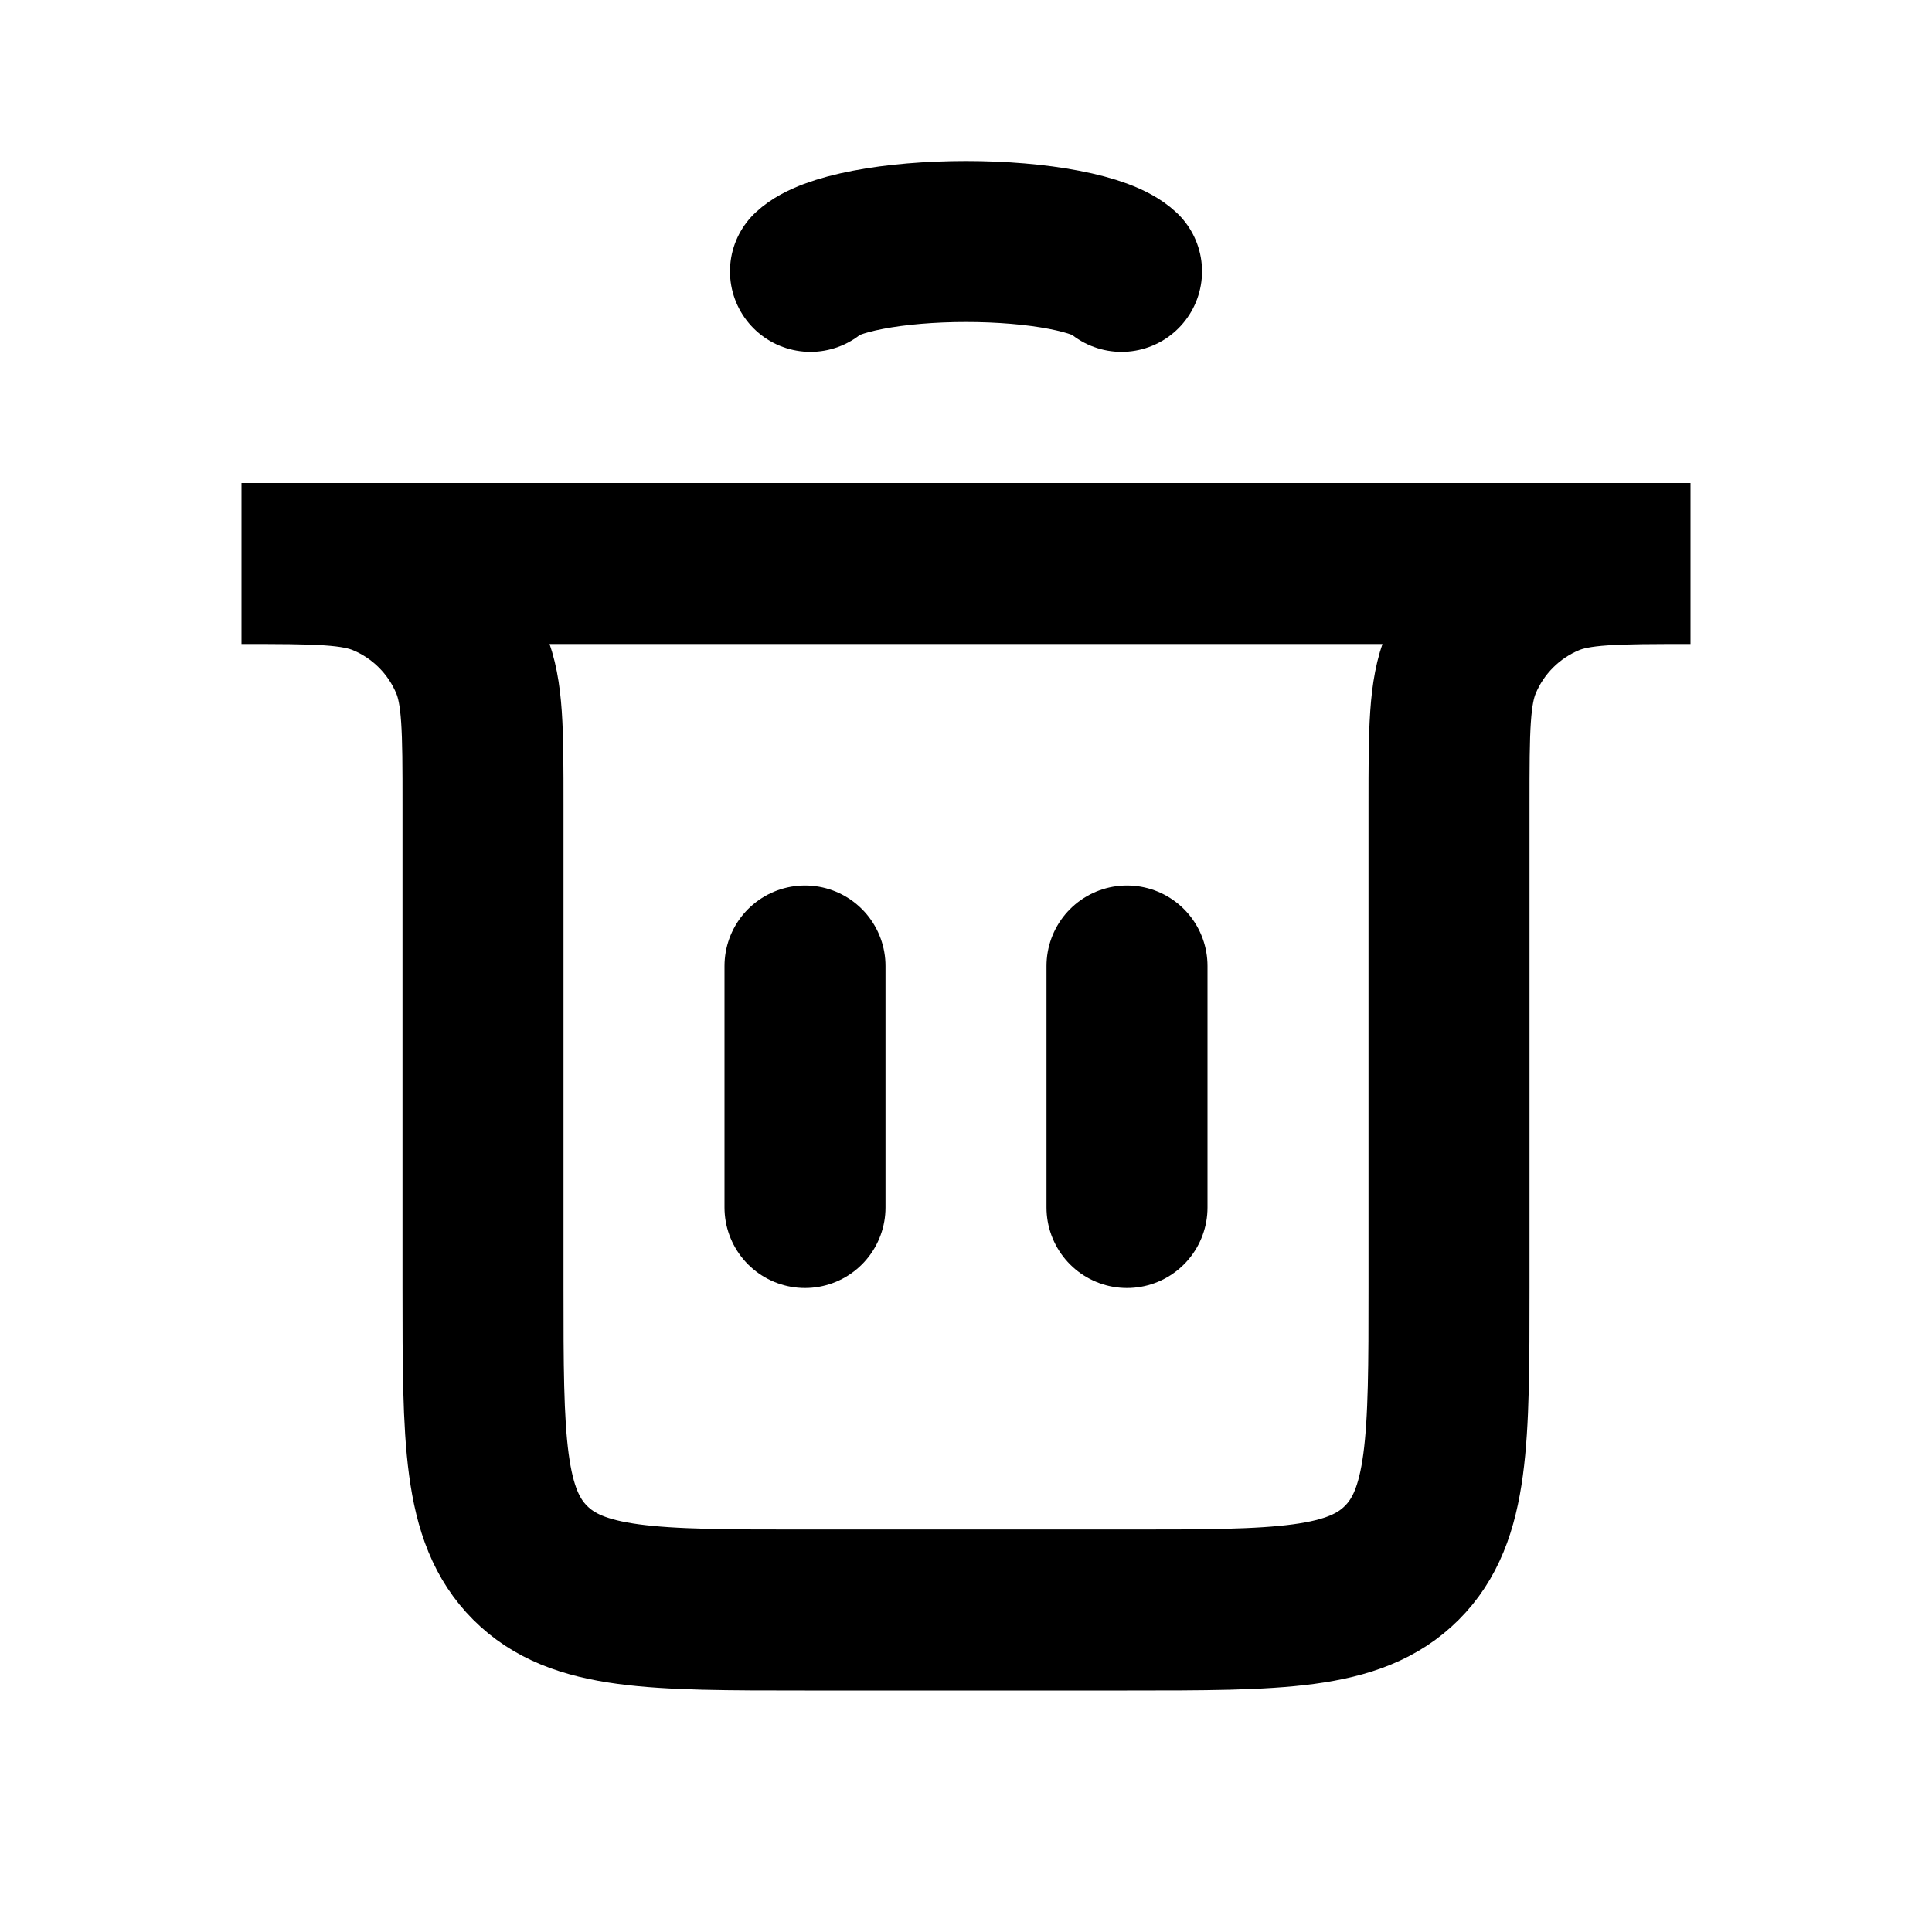
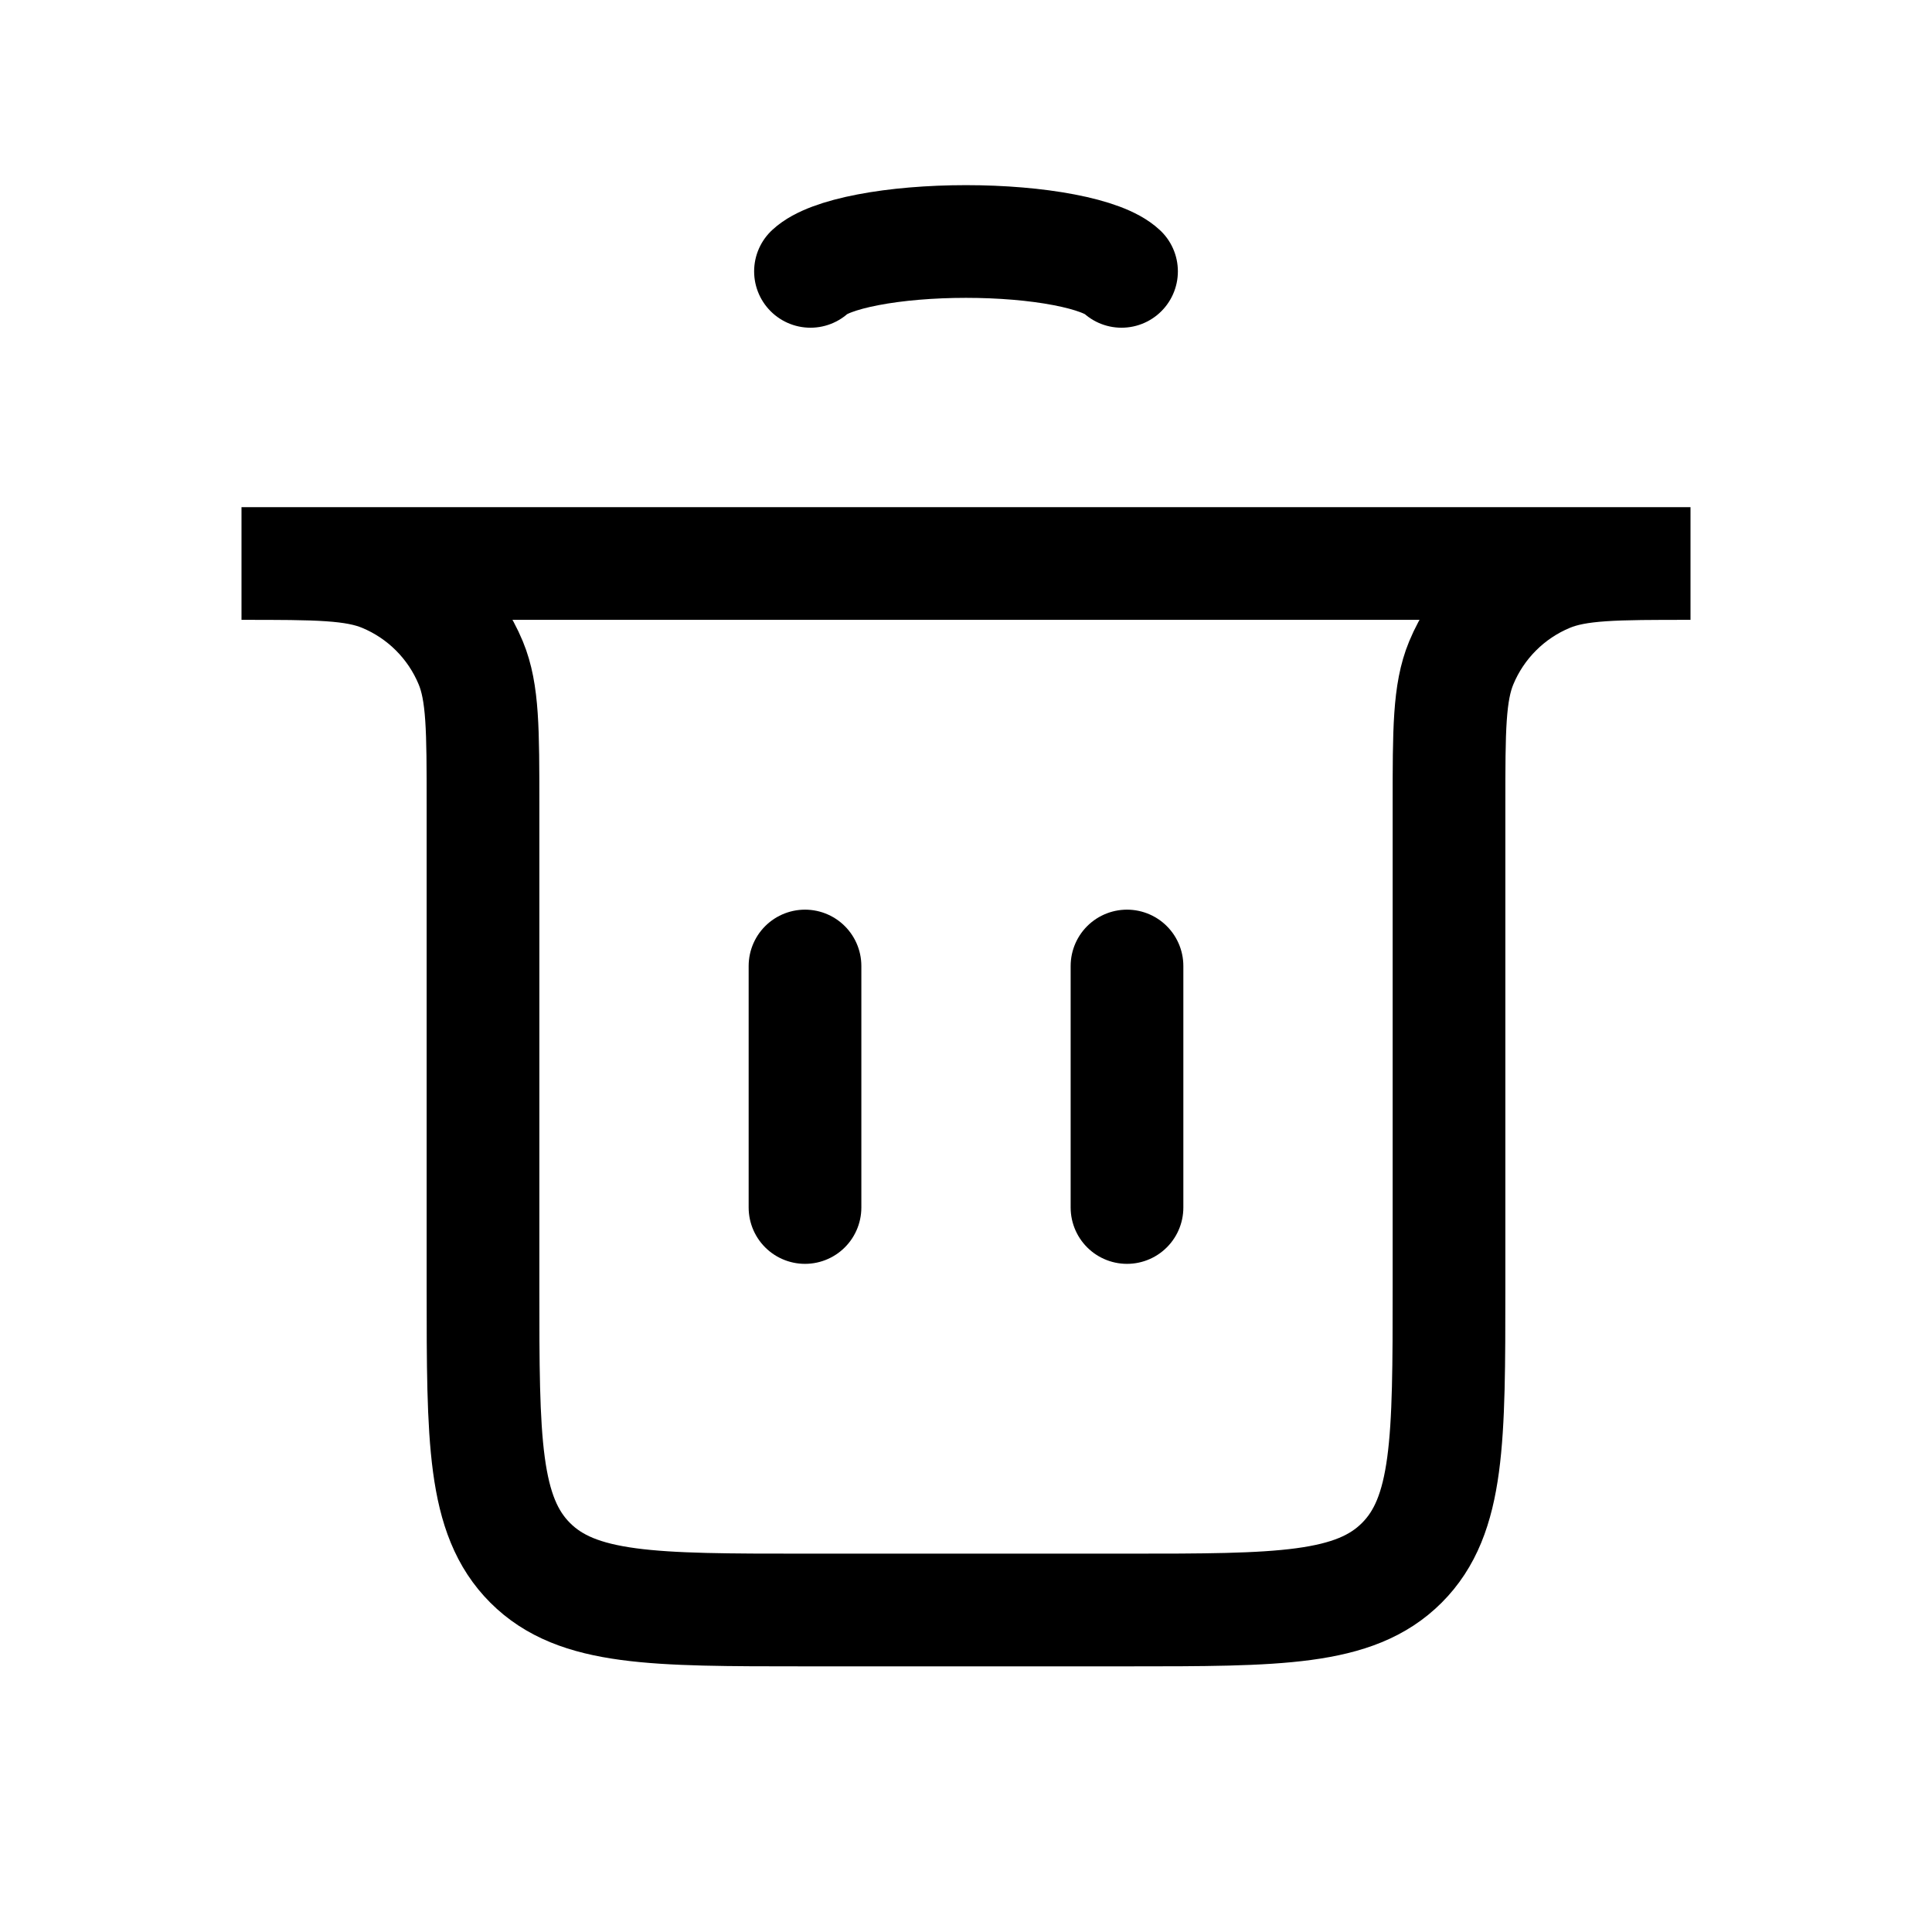
<svg xmlns="http://www.w3.org/2000/svg" width="24" height="24" viewBox="0 0 24 24" fill="none">
-   <path d="M10 15L10 12" stroke="currentColor" stroke-width="2" stroke-linecap="round" />
-   <path d="M14 15L14 12" stroke="currentColor" stroke-width="2" stroke-linecap="round" />
-   <path d="M3 7H21V7C20.068 7 19.602 7 19.235 7.152C18.745 7.355 18.355 7.745 18.152 8.235C18 8.602 18 9.068 18 10V16C18 17.886 18 18.828 17.414 19.414C16.828 20 15.886 20 14 20H10C8.114 20 7.172 20 6.586 19.414C6 18.828 6 17.886 6 16V10C6 9.068 6 8.602 5.848 8.235C5.645 7.745 5.255 7.355 4.765 7.152C4.398 7 3.932 7 3 7V7Z" stroke="currentColor" stroke-width="2" stroke-linecap="round" />
-   <path d="M10.068 3.371C10.182 3.264 10.433 3.17 10.783 3.103C11.132 3.036 11.56 3 12 3C12.44 3 12.868 3.036 13.217 3.103C13.567 3.17 13.818 3.264 13.932 3.371" stroke="currentColor" stroke-width="2" stroke-linecap="round" />
+   <path d="M10 15L10 12" stroke="currentColor" stroke-width="1.4" stroke-linecap="round" />
+   <path d="M14 15L14 12" stroke="currentColor" stroke-width="1.4" stroke-linecap="round" />
+   <path d="M3 7H21V7C20.068 7 19.602 7 19.235 7.152C18.745 7.355 18.355 7.745 18.152 8.235C18 8.602 18 9.068 18 10V16C18 17.886 18 18.828 17.414 19.414C16.828 20 15.886 20 14 20H10C8.114 20 7.172 20 6.586 19.414C6 18.828 6 17.886 6 16V10C6 9.068 6 8.602 5.848 8.235C5.645 7.745 5.255 7.355 4.765 7.152C4.398 7 3.932 7 3 7V7Z" stroke="currentColor" stroke-width="1.4" stroke-linecap="round" />
+   <path d="M10.068 3.371C10.182 3.264 10.433 3.17 10.783 3.103C11.132 3.036 11.56 3 12 3C12.44 3 12.868 3.036 13.217 3.103C13.567 3.17 13.818 3.264 13.932 3.371" stroke="currentColor" stroke-width="1.4" stroke-linecap="round" />
</svg>
